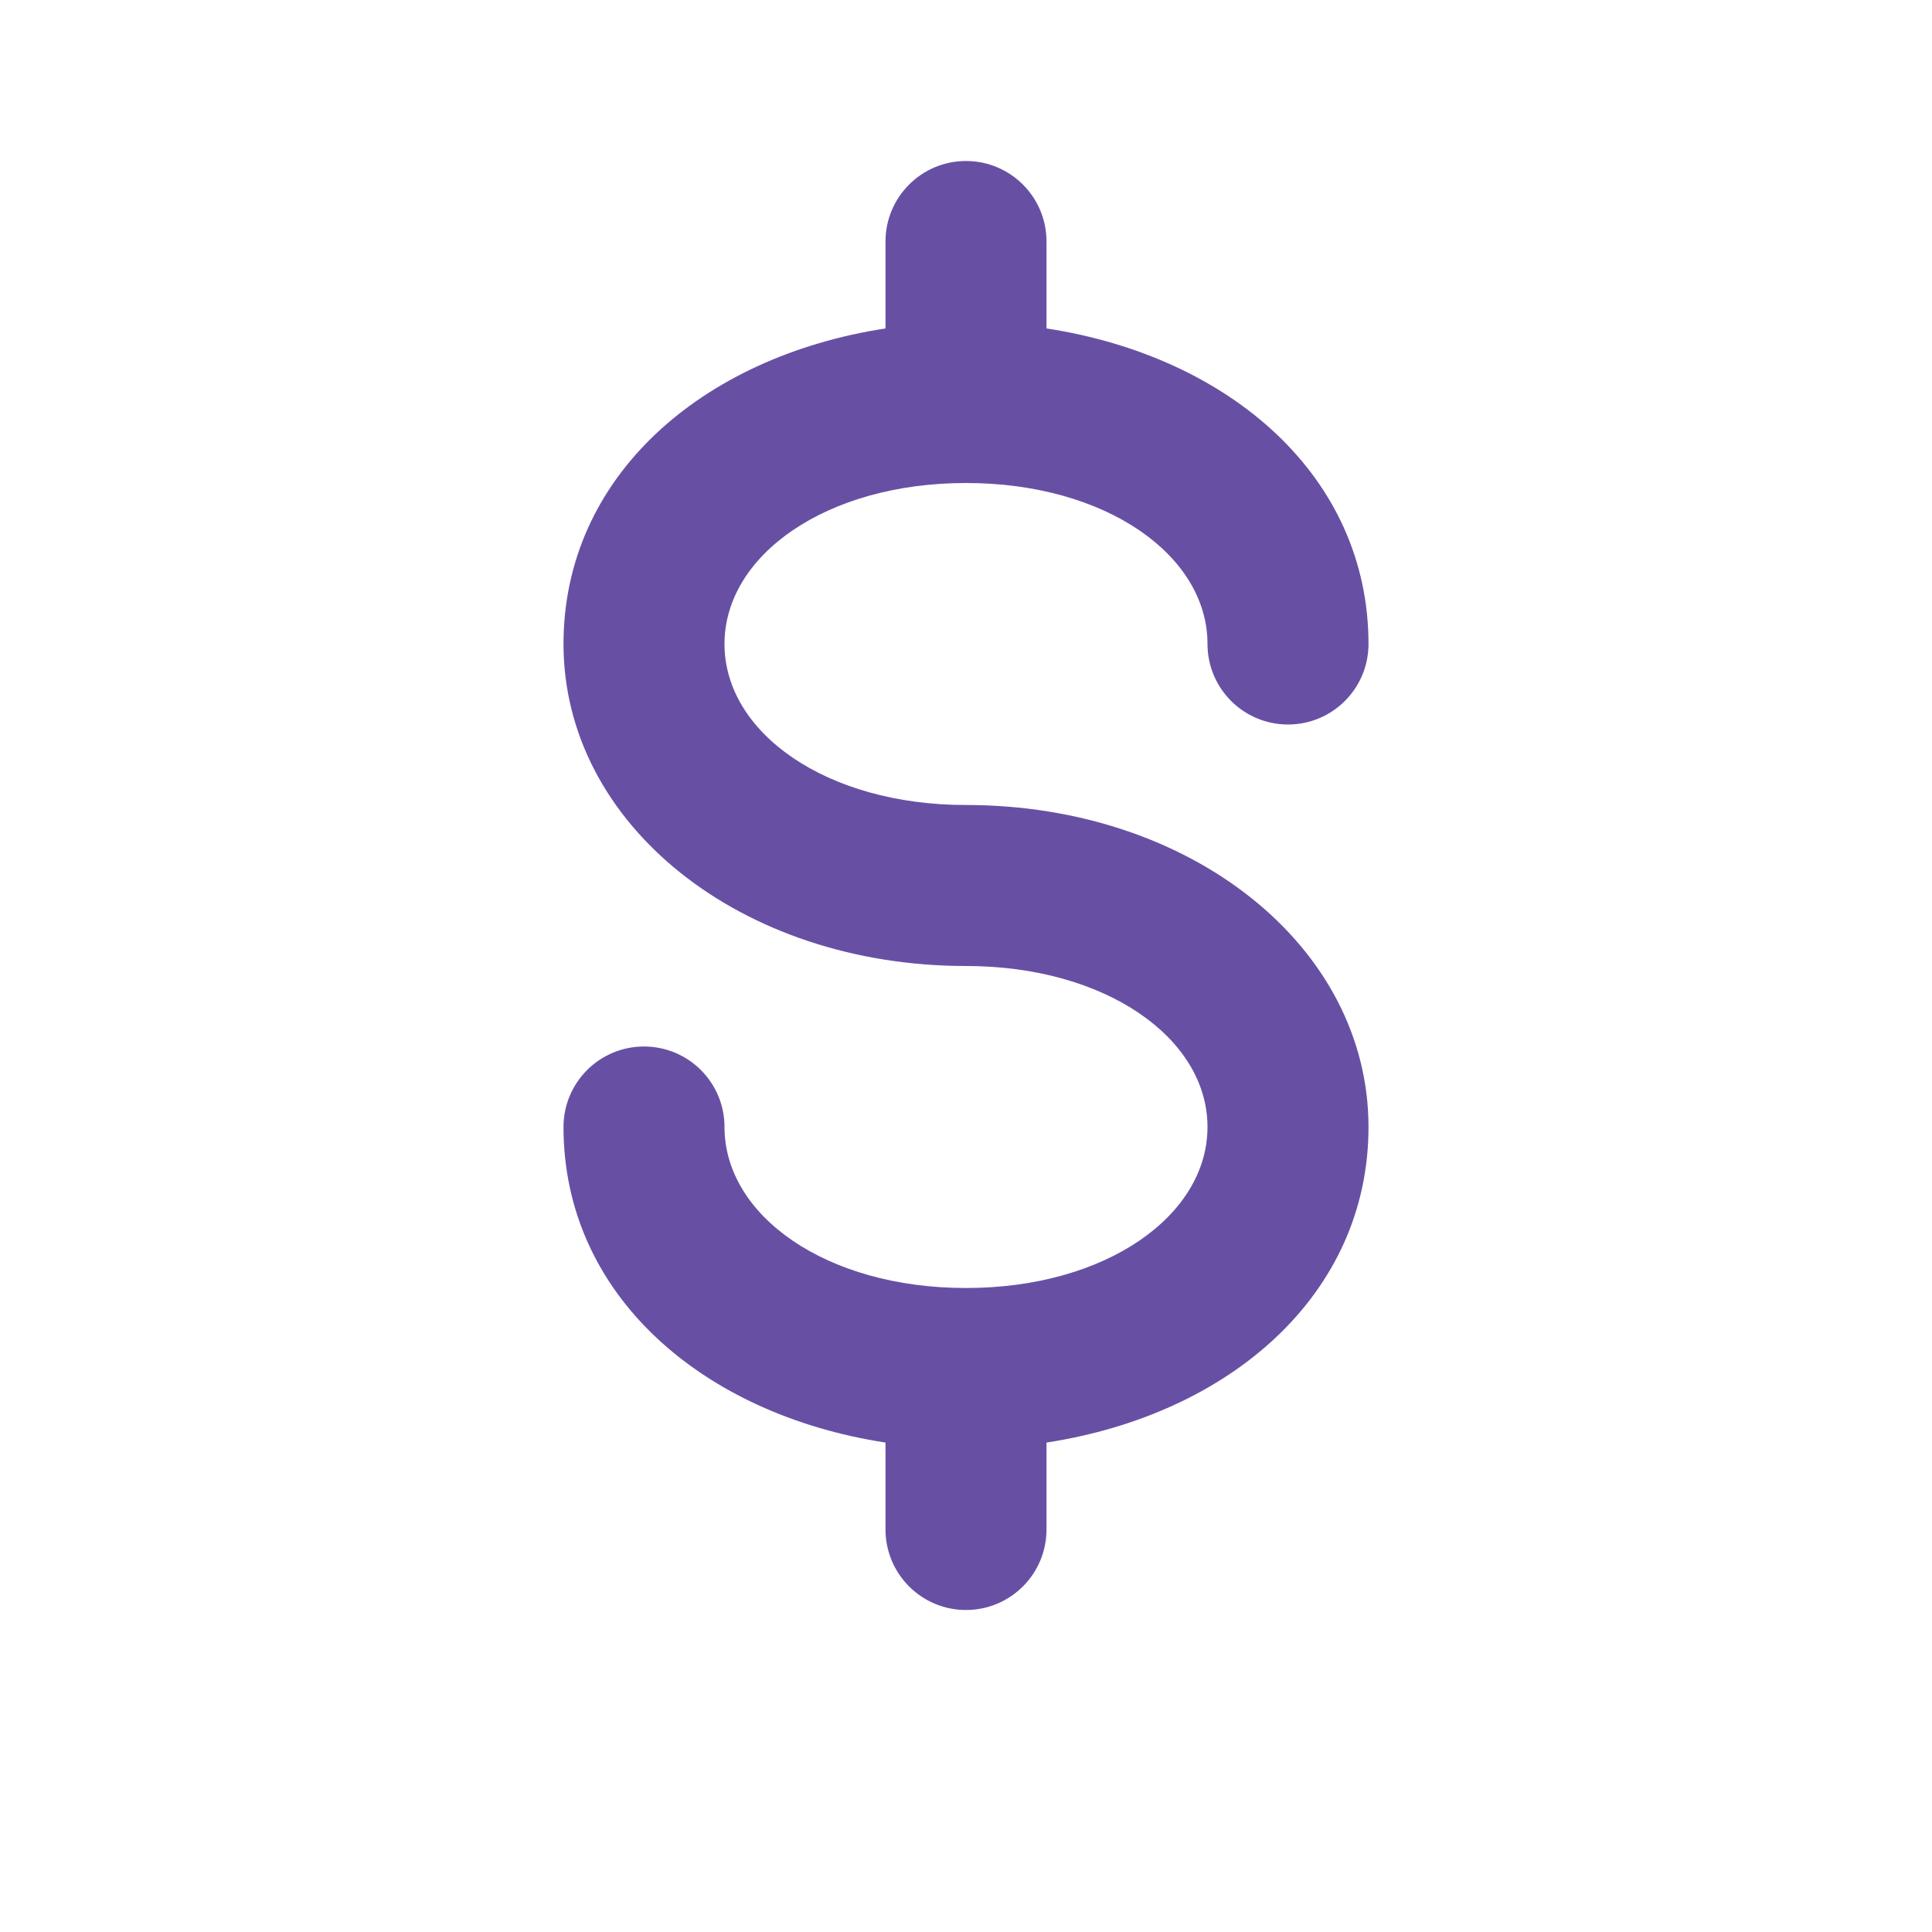
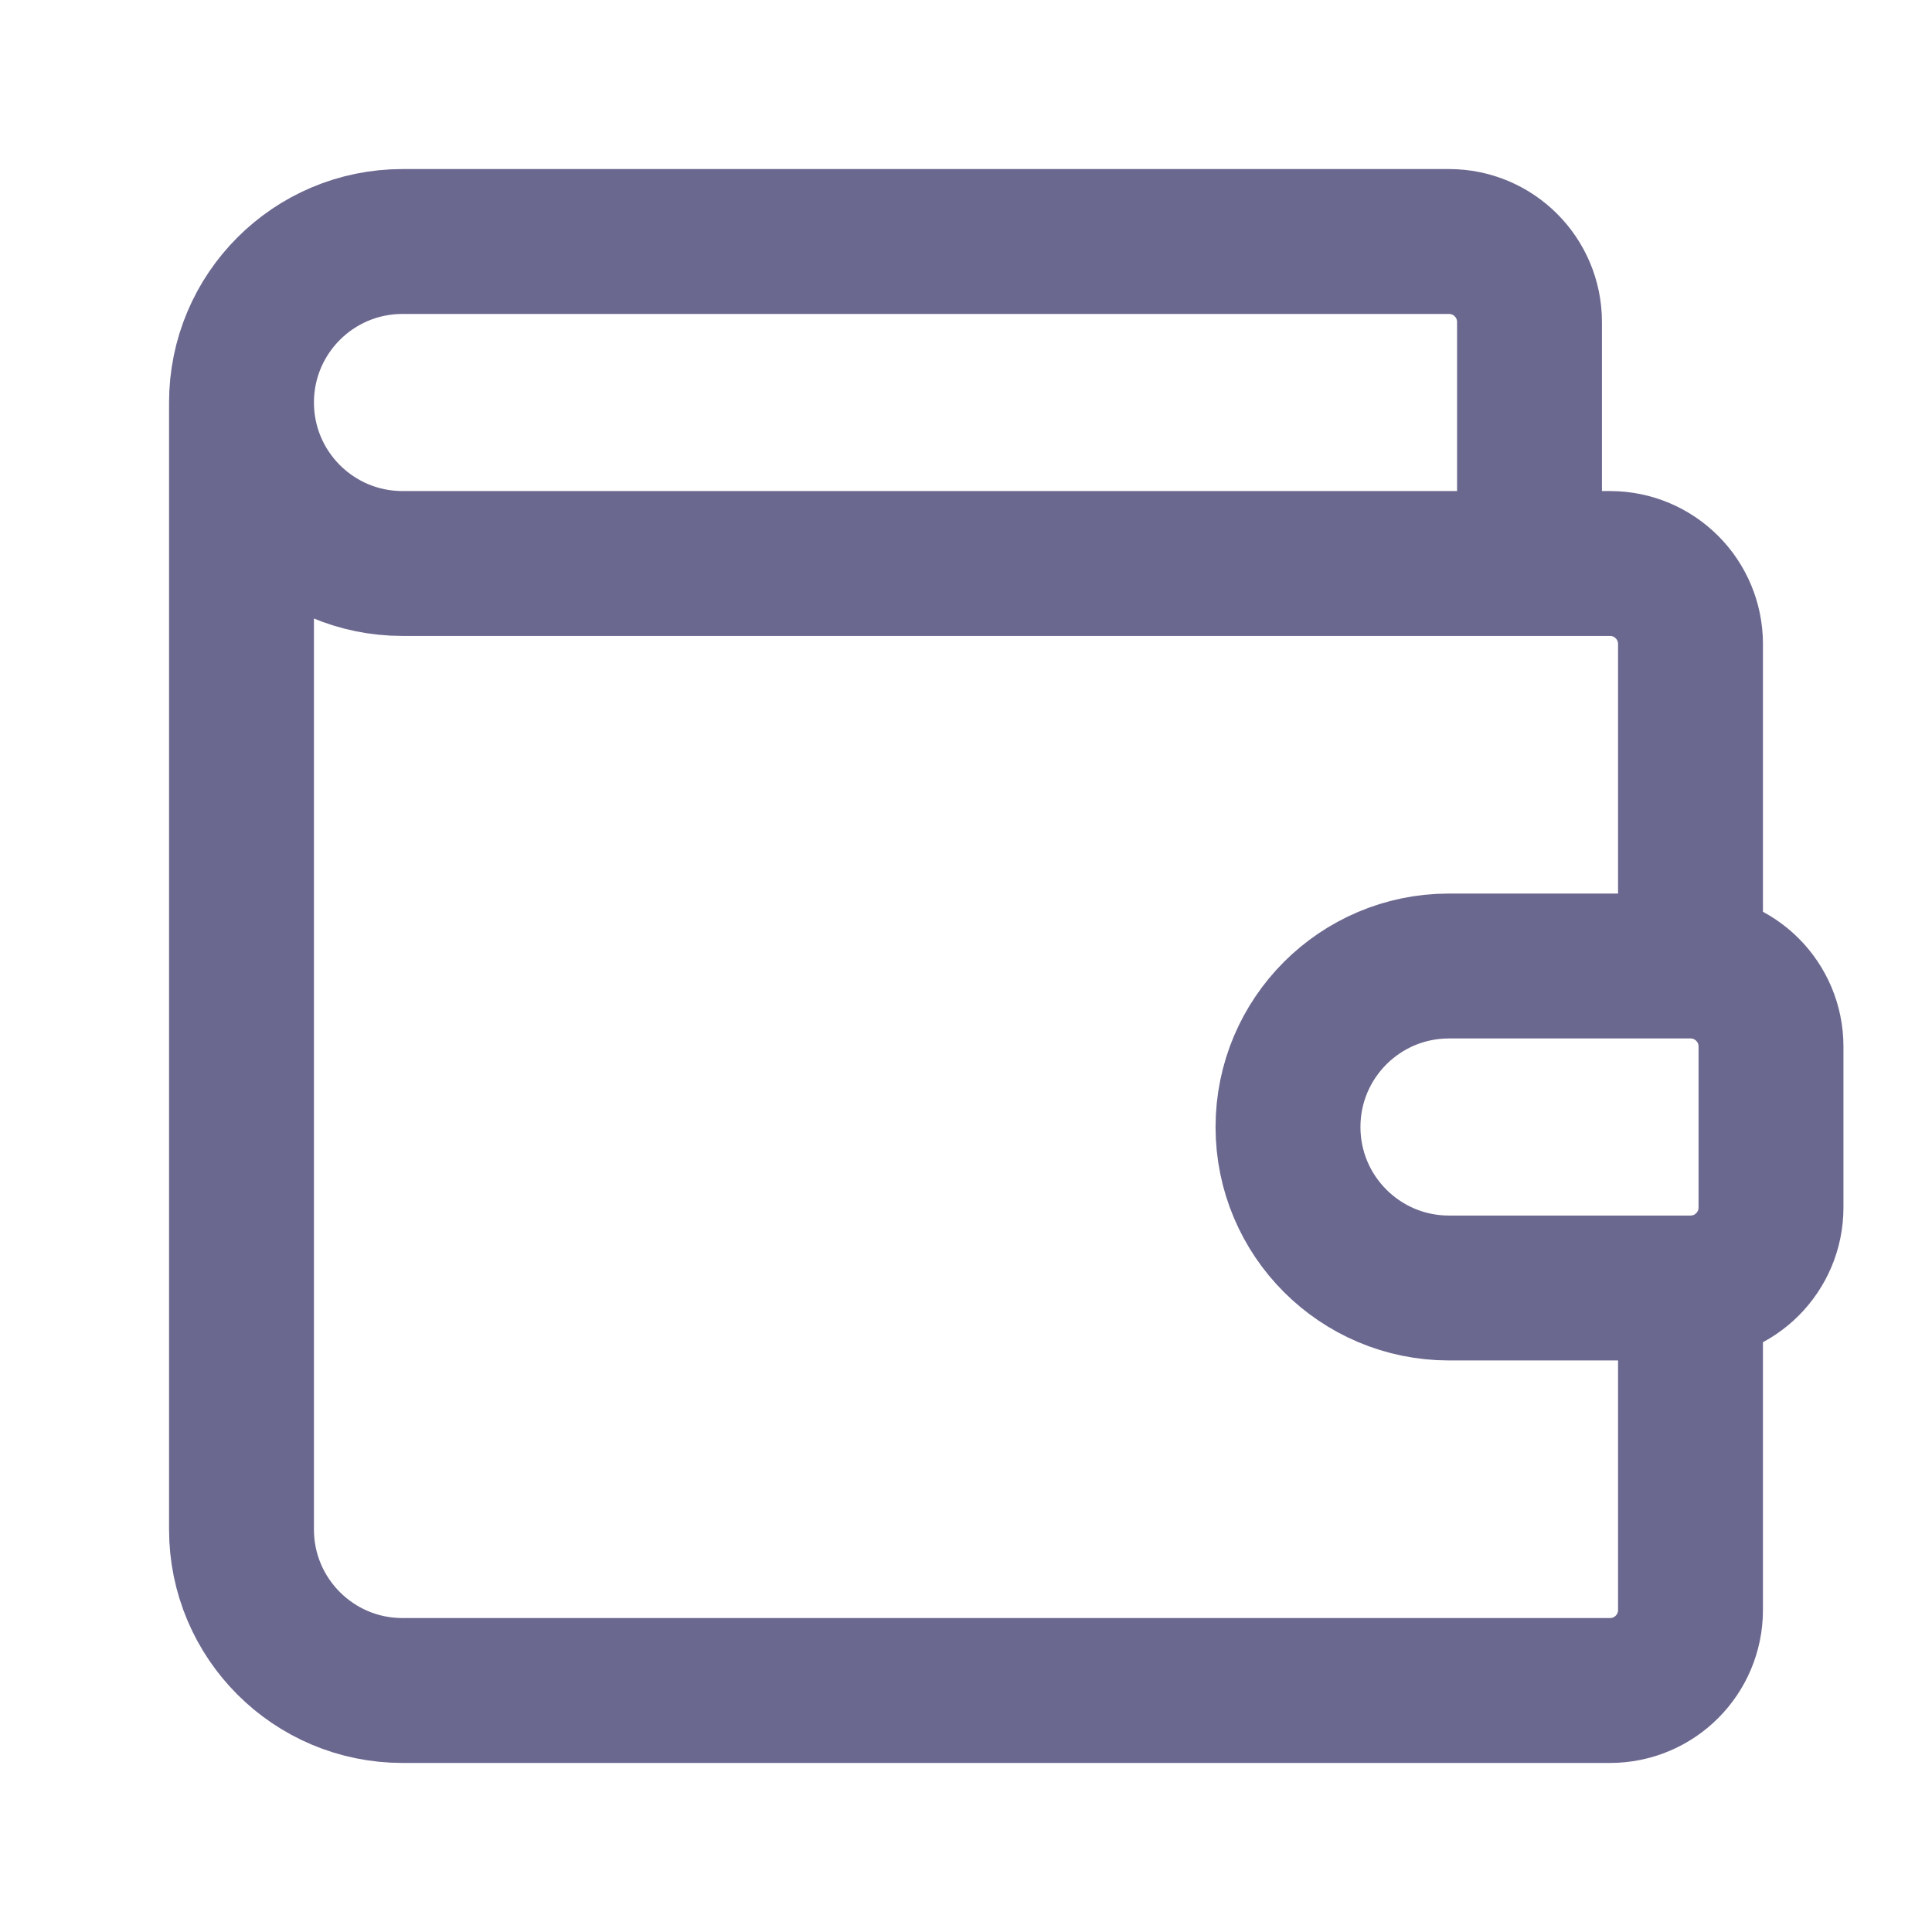
- <svg xmlns="http://www.w3.org/2000/svg" width="24" height="24" viewBox="0 0 24 24">
-   <path fill="#6750A4" d="M12 2a1 1 0 0 1 1 1v1.08c2.28.35 4 1.84 4 3.92a1 1 0 1 1-2 0c0-1.1-1.26-2-3-2s-3 .9-3 2 1.26 2 3 2c2.8 0 5 1.76 5 4 0 2.08-1.72 3.57-4 3.92V19a1 1 0 1 1-2 0v-1.08C8.72 17.57 7 16.08 7 14a1 1 0 1 1 2 0c0 1.1 1.26 2 3 2s3-.9 3-2-1.26-2-3-2c-2.8 0-5-1.76-5-4 0-2.08 1.72-3.57 4-3.92V3a1 1 0 0 1 1-1Z" />
+ <svg xmlns="http://www.w3.org/2000/svg" viewBox="0 0 24 24" fill="none" stroke="#6B6890" stroke-width="1.8" stroke-linecap="round" stroke-linejoin="round">
+   <path d="M19 7V4a1 1 0 0 0-1-1H5a2 2 0 0 0 0 4h15a1 1 0 0 1 1 1v4h-3a2 2 0 0 0 0 4h3a1 1 0 0 0 1-1v-2a1 1 0 0 0-1-1 M3 5v14a2 2 0 0 0 2 2h15a1 1 0 0 0 1-1v-4" />
</svg>
